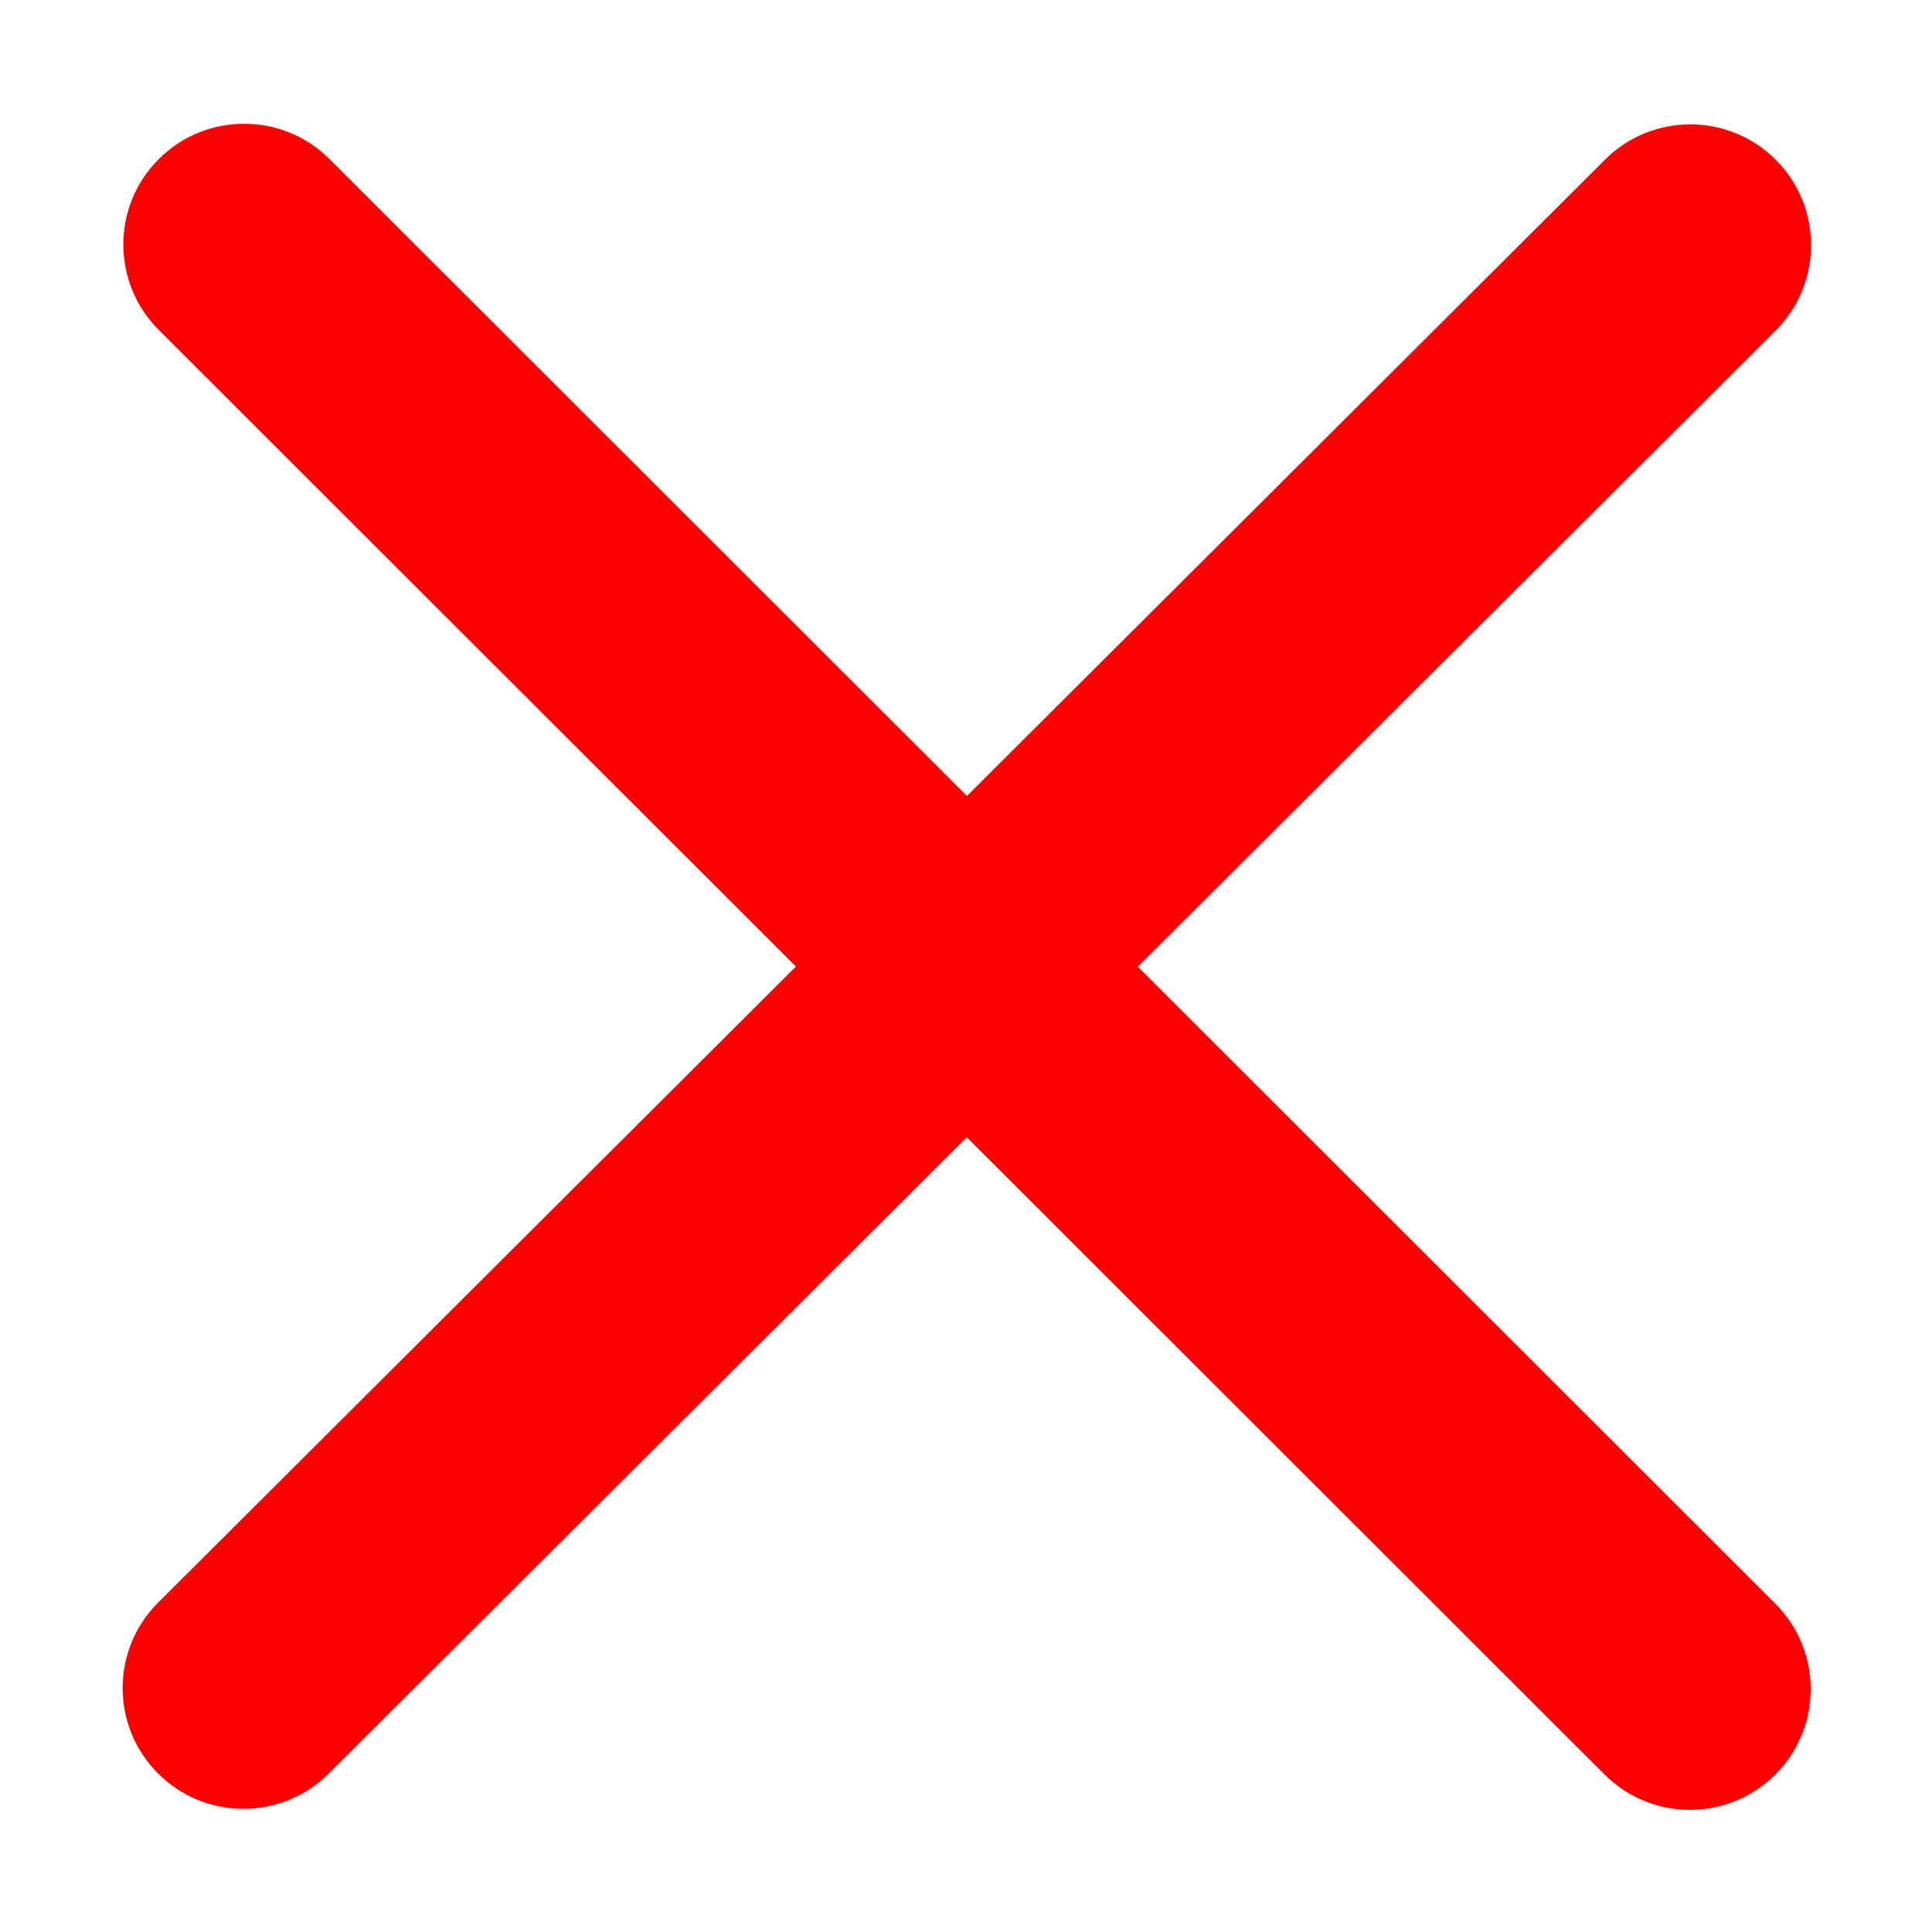
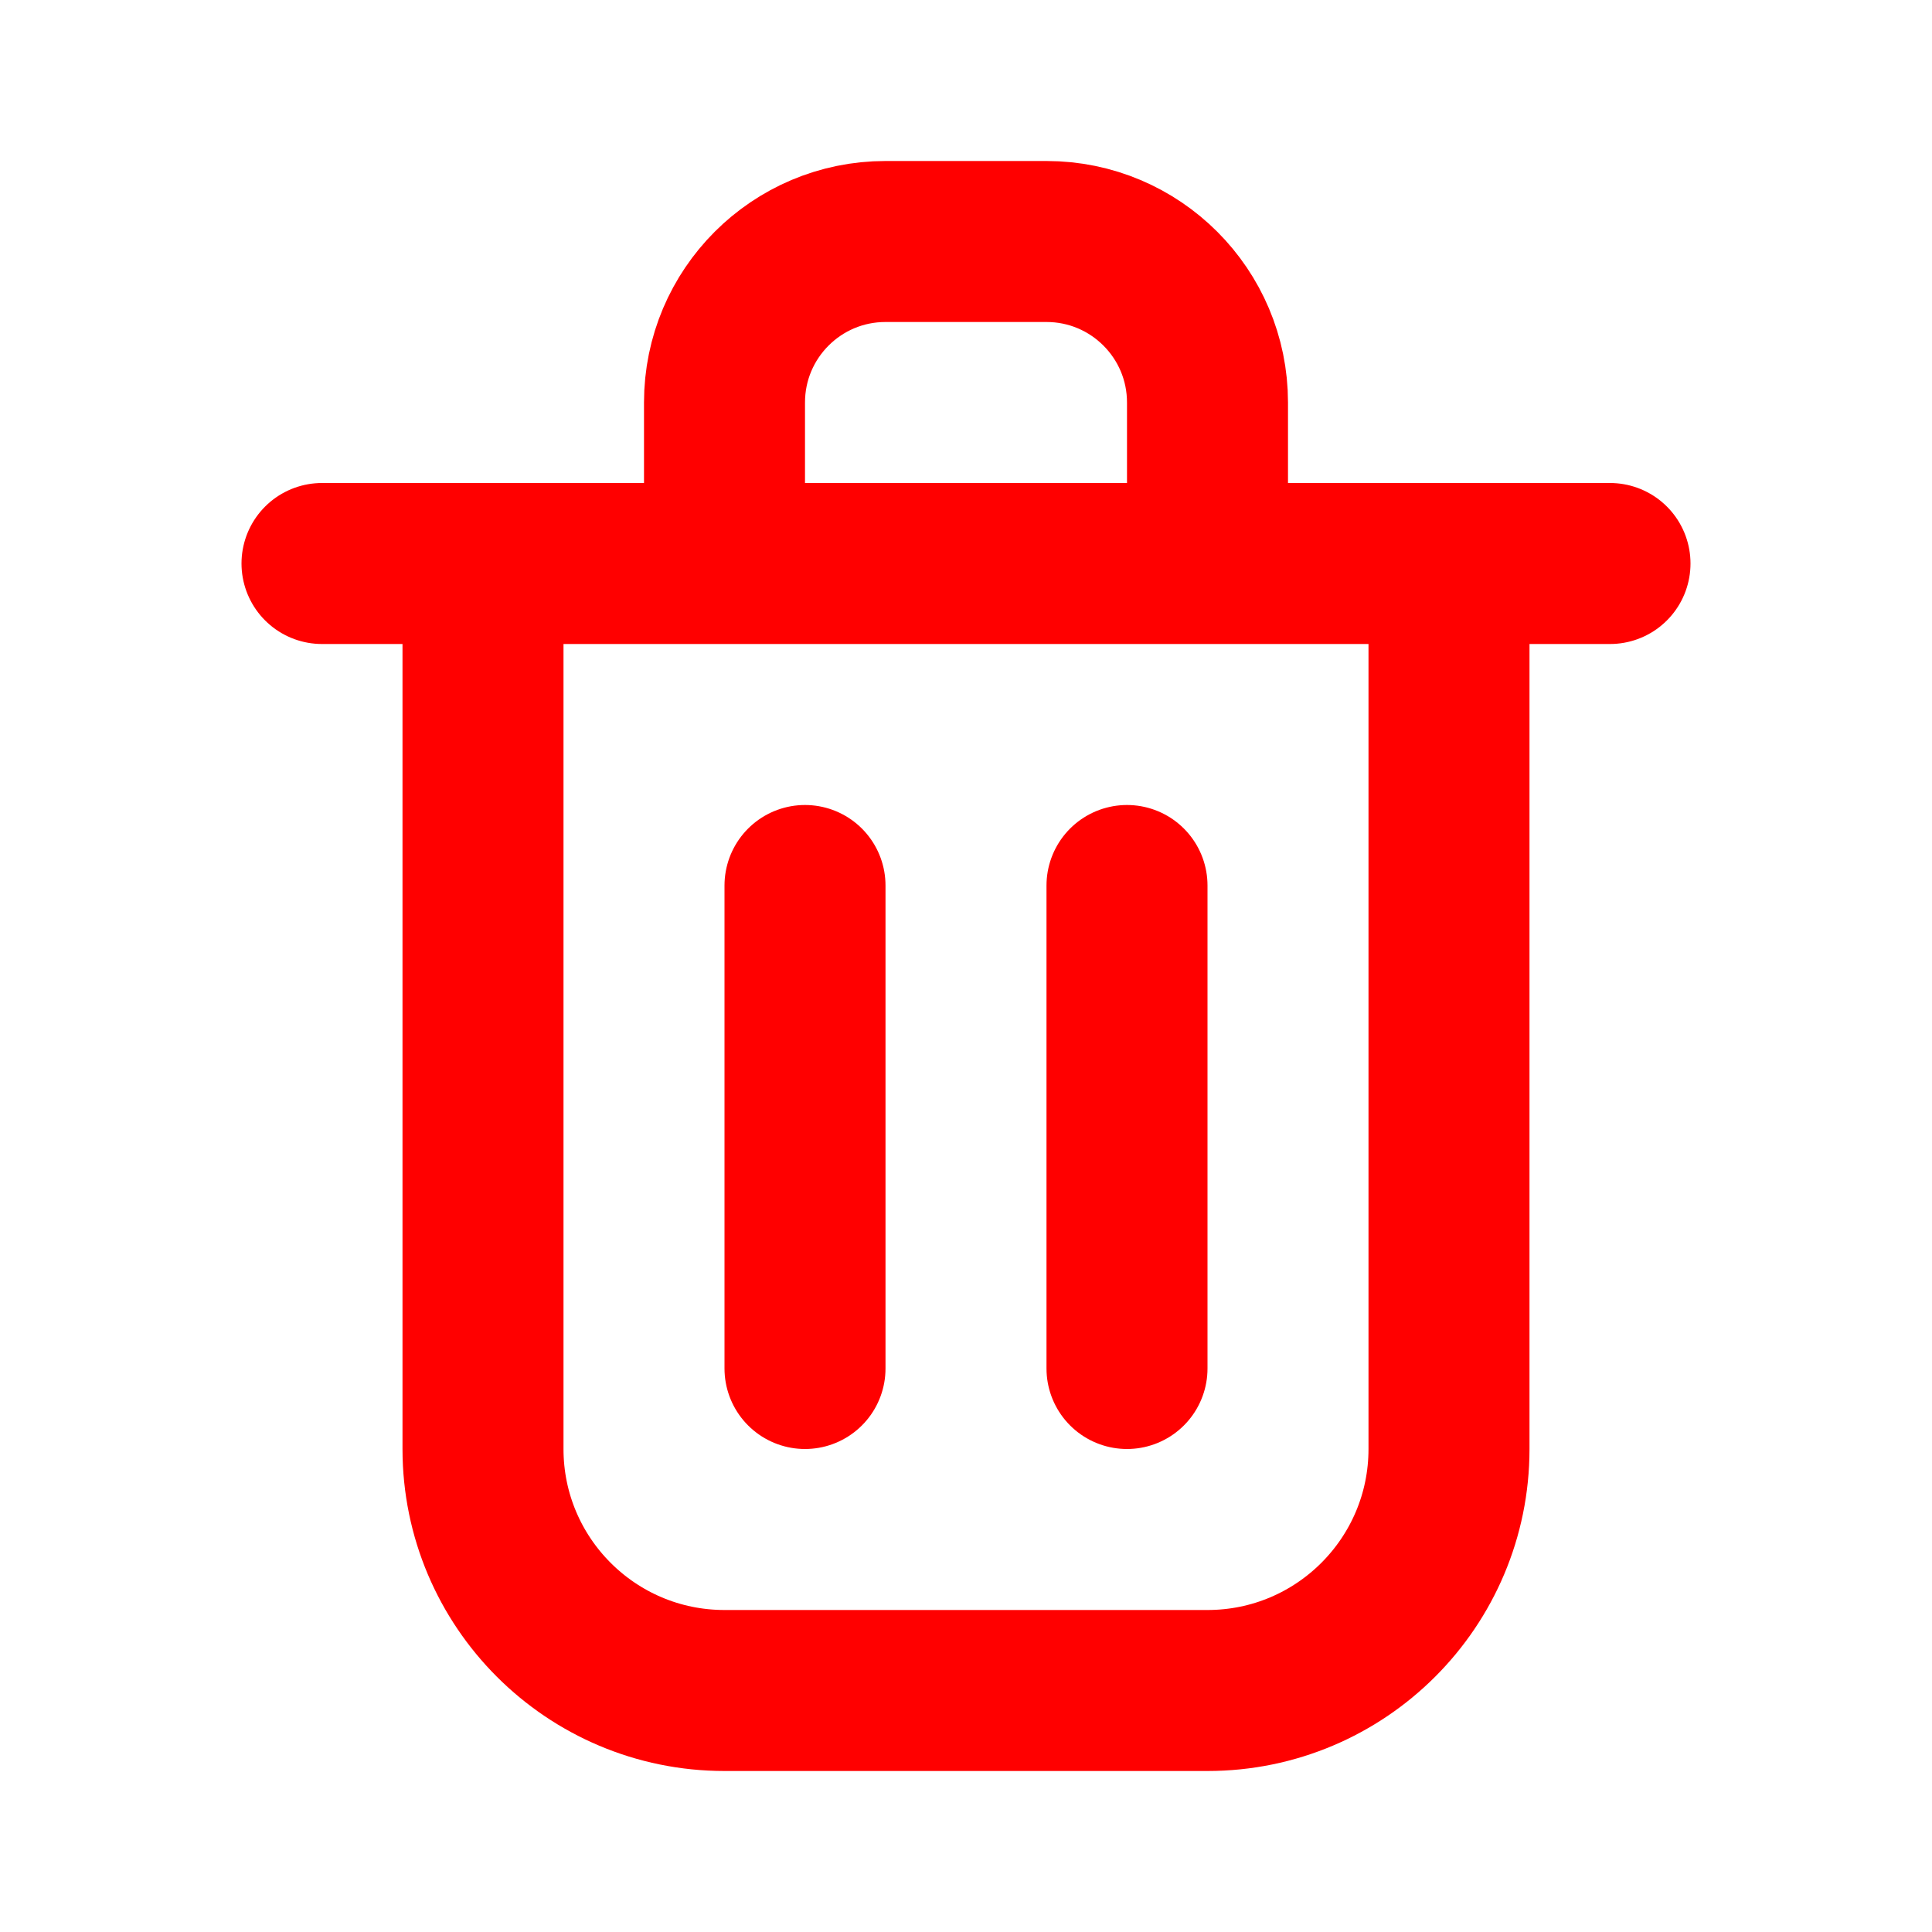
- <svg xmlns="http://www.w3.org/2000/svg" fill="#ff0000" width="800" height="800" viewBox="0 0 1024 1024">
-   <path d="M512.481 421.906L850.682 84.621c25.023-24.964 65.545-24.917 90.51.105s24.917 65.545-.105 90.51L603.03 512.377 940.94 850c25.003 24.984 25.017 65.507.033 90.51s-65.507 25.017-90.51.033L512.397 602.764 174.215 940.03c-25.023 24.964-65.545 24.917-90.51-.105s-24.917-65.545.105-90.51l338.038-337.122L84.14 174.872c-25.003-24.984-25.017-65.507-.033-90.51s65.507-25.017 90.51-.033L512.48 421.906z" />
+ <svg xmlns="http://www.w3.org/2000/svg" width="16" height="16" viewBox="0 0 24 24" fill="none">
+   <path d="M10 11v6M14 11v6M4 7h16M6 7h12v11a3 3 0 01-3 3H9a3 3 0 01-3-3V7zM9 5a2 2 0 012-2h2a2 2 0 012 2v2H9V5z" stroke="red" stroke-width="2" stroke-linecap="round" stroke-linejoin="round" />
</svg>
